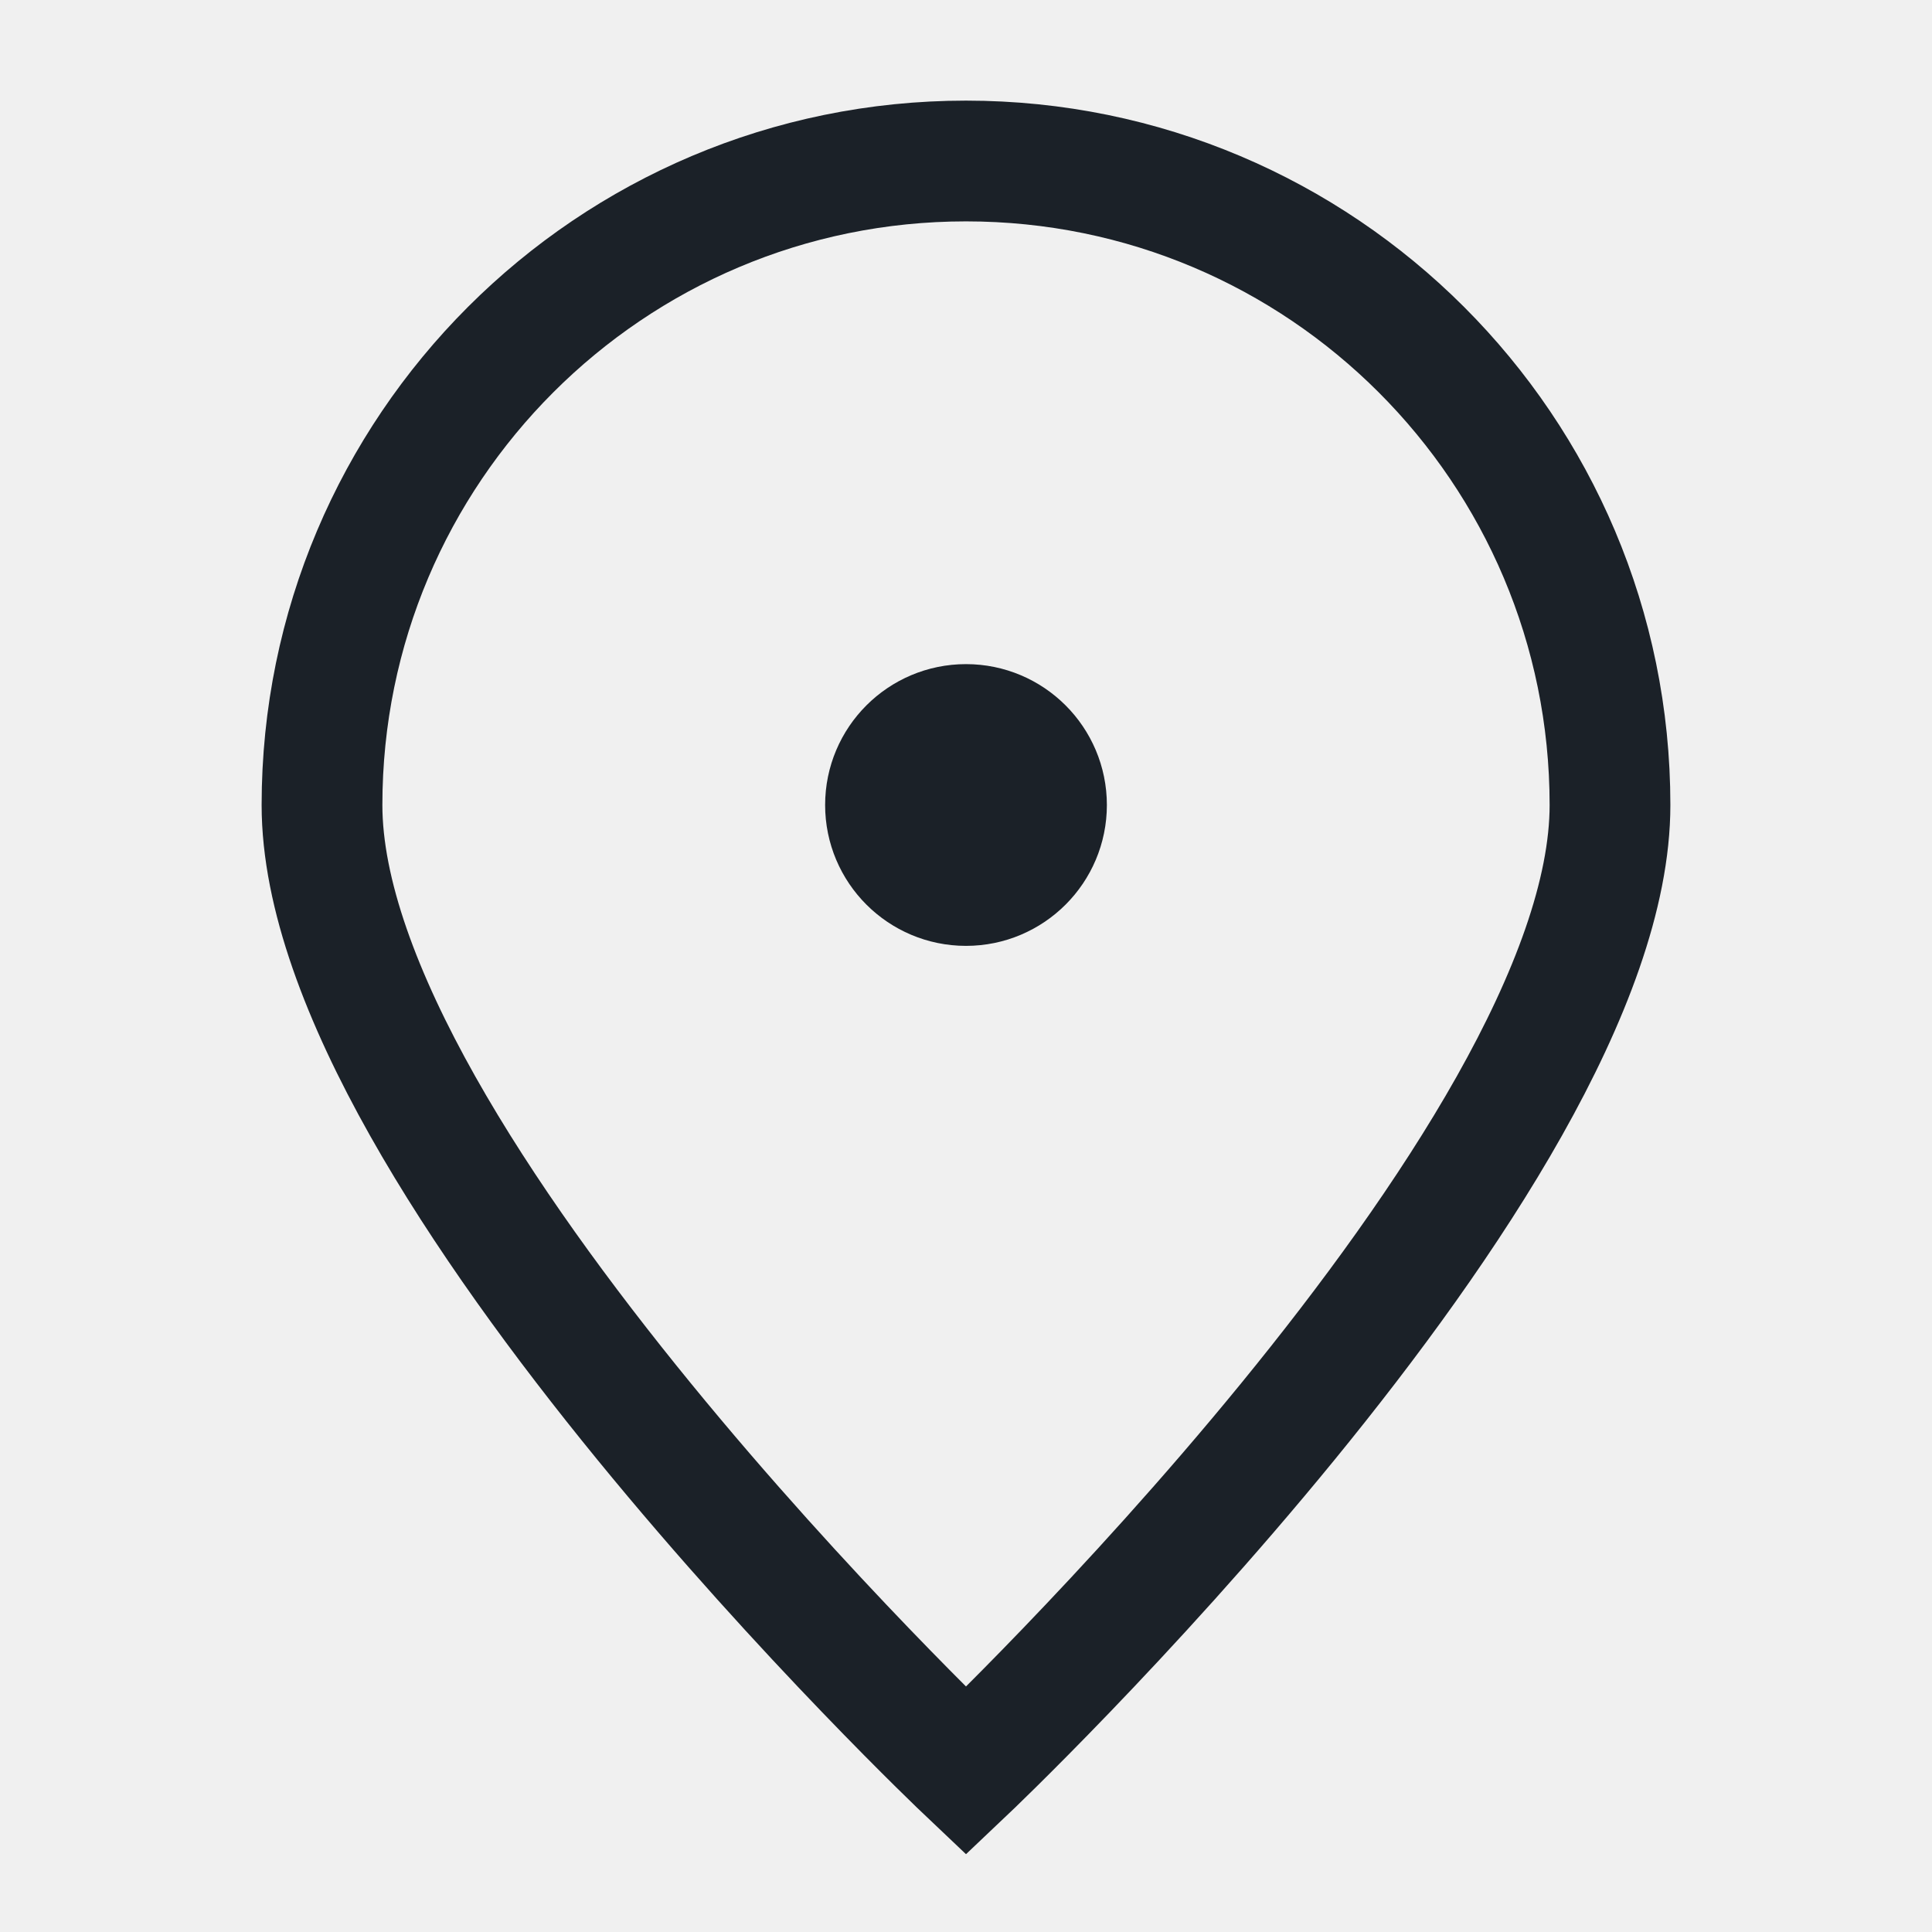
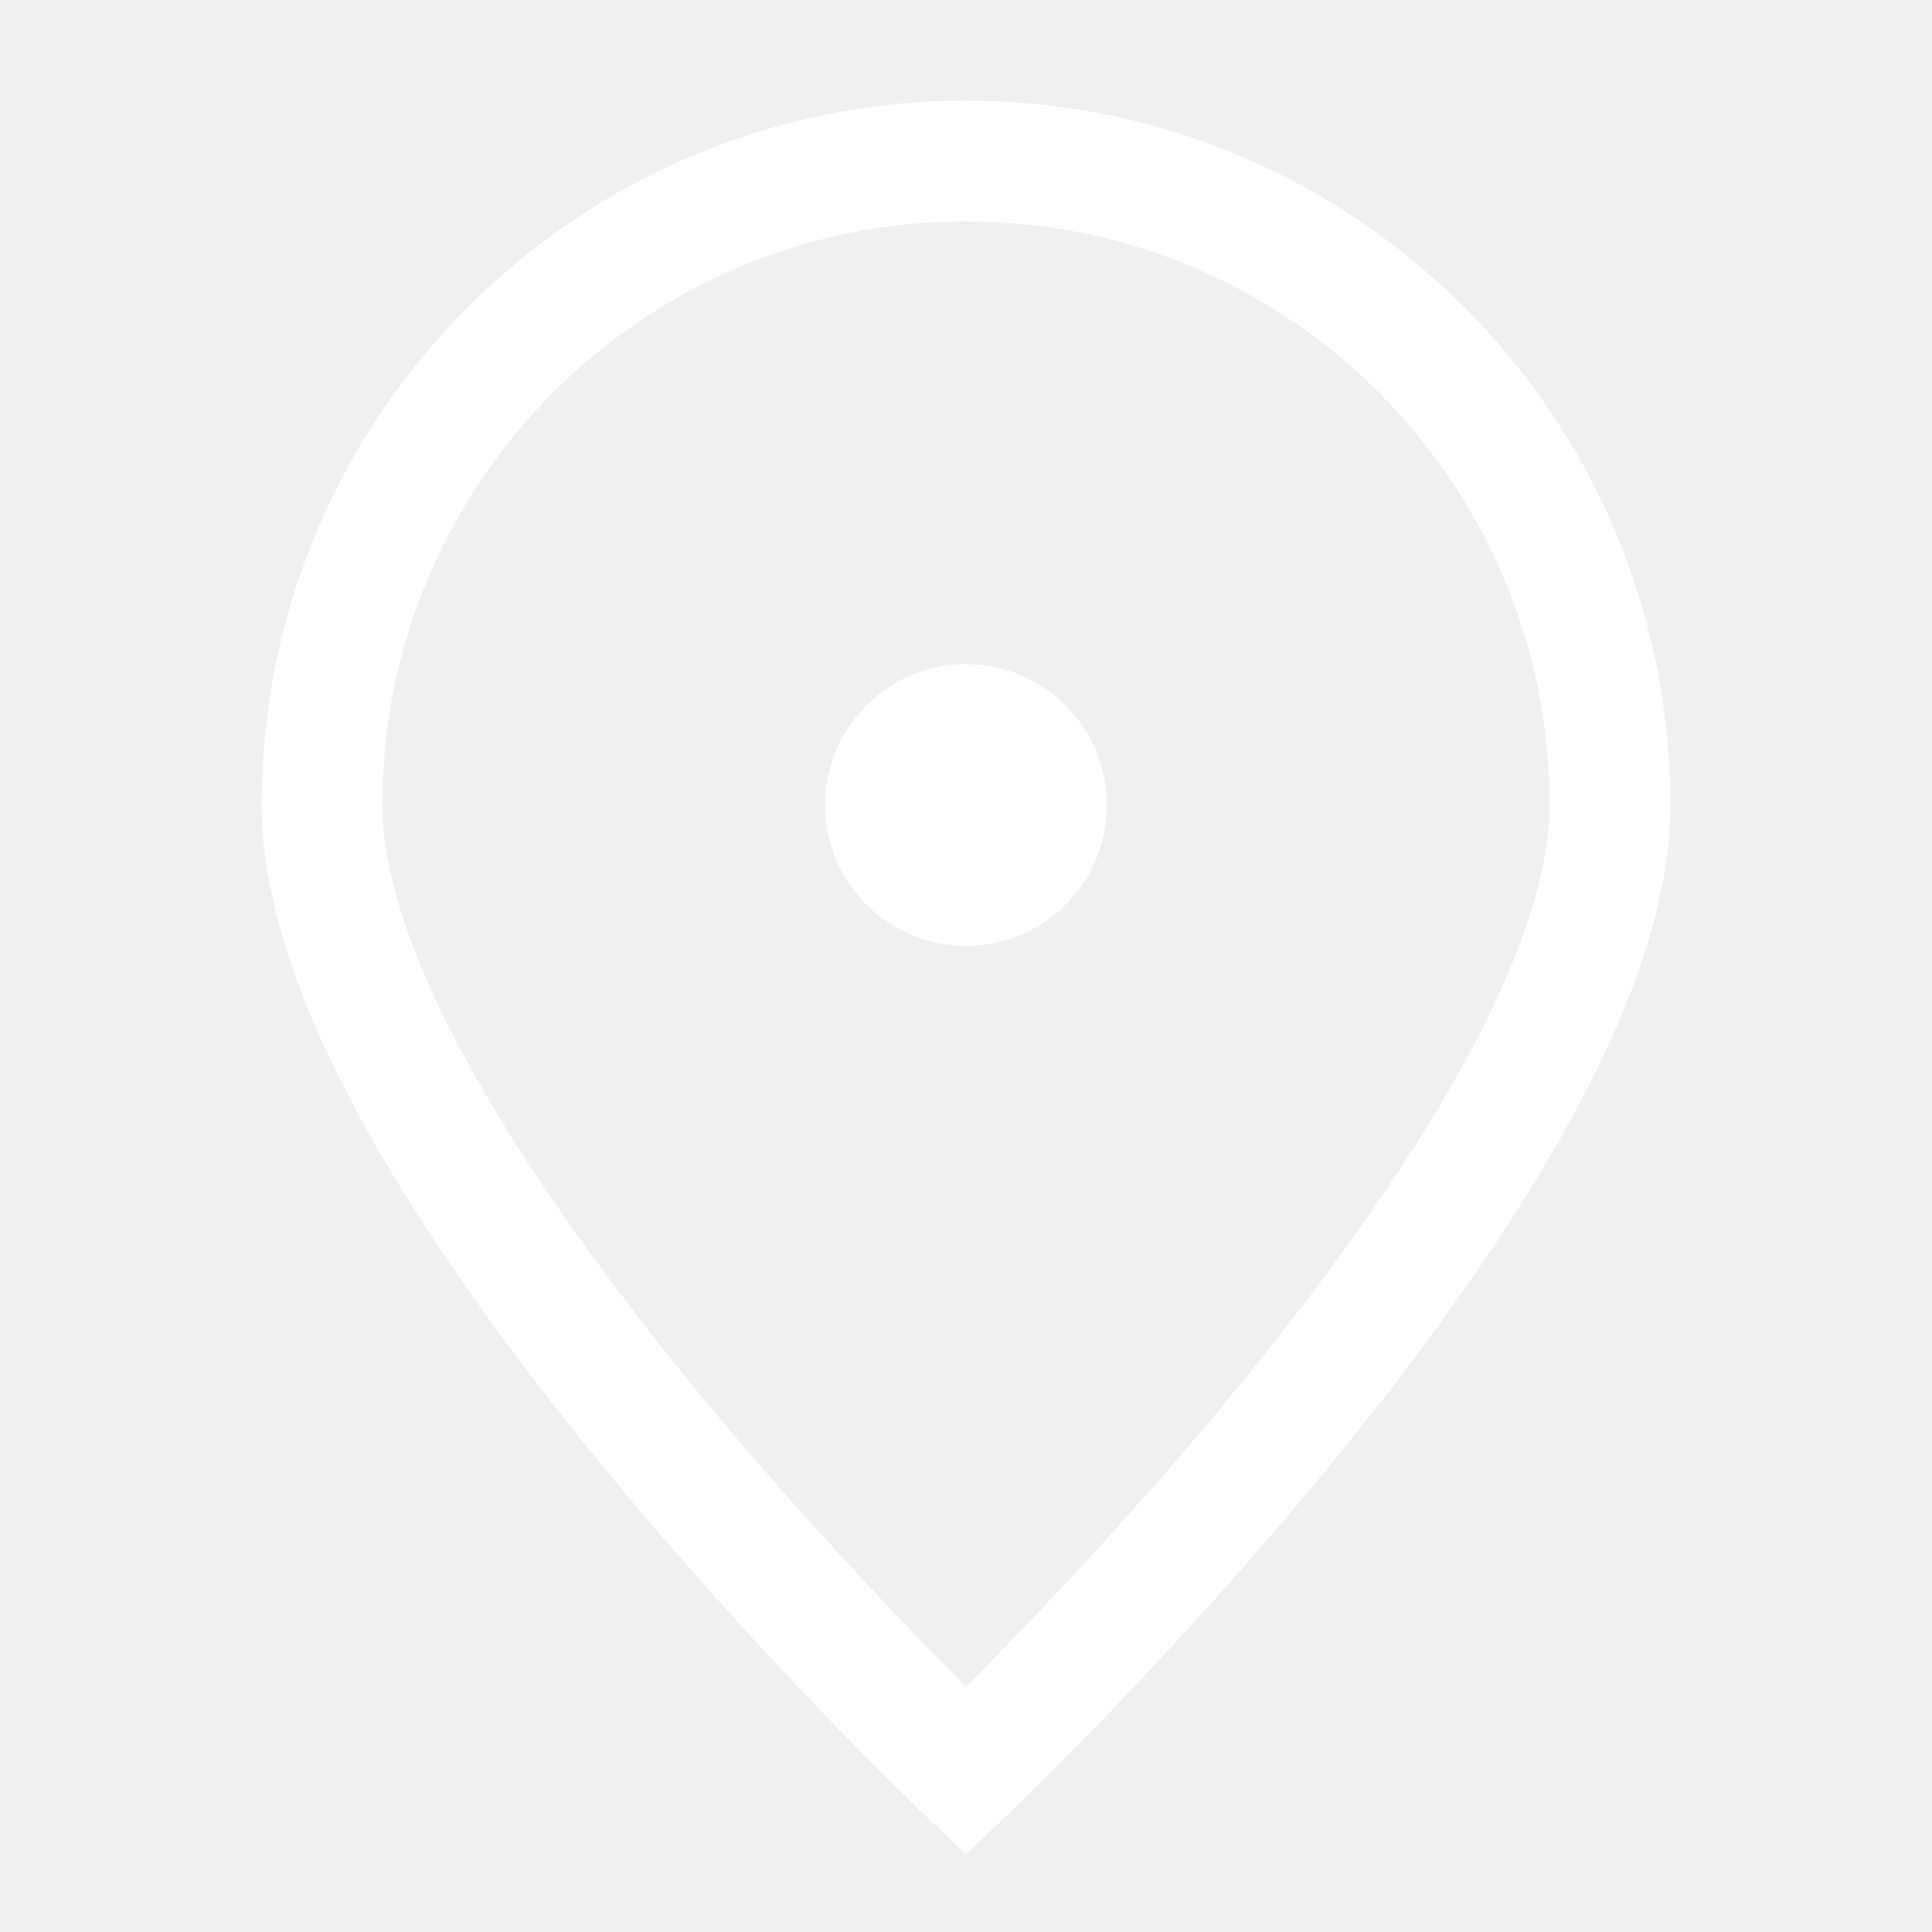
<svg xmlns="http://www.w3.org/2000/svg" width="24" height="24" viewBox="0 0 24 24" fill="none">
-   <path d="M20 10C20 14.418 12 22 12 22C12 22 4 14.418 4 10C4 5.582 7.582 2 12 2C16.418 2 20 5.582 20 10Z" stroke="#1B2128" stroke-width="1.5" />
-   <path d="M12 11C12.552 11 13 10.552 13 10C13 9.448 12.552 9 12 9C11.448 9 11 9.448 11 10C11 10.552 11.448 11 12 11Z" fill="#1B2128" stroke="#1B2128" stroke-width="1.5" stroke-linecap="round" stroke-linejoin="round" />
+   <path d="M20 10C20 14.418 12 22 12 22C12 22 4 14.418 4 10C4 5.582 7.582 2 12 2C16.418 2 20 5.582 20 10Z" stroke="#FFFFFF" stroke-width="1.5" />
+   <path d="M12 11C12.552 11 13 10.552 13 10C13 9.448 12.552 9 12 9C11.448 9 11 9.448 11 10C11 10.552 11.448 11 12 11Z" fill="#FFFFFF" stroke="#FFFFFF" stroke-width="1.5" stroke-linecap="round" stroke-linejoin="round" />
</svg>
